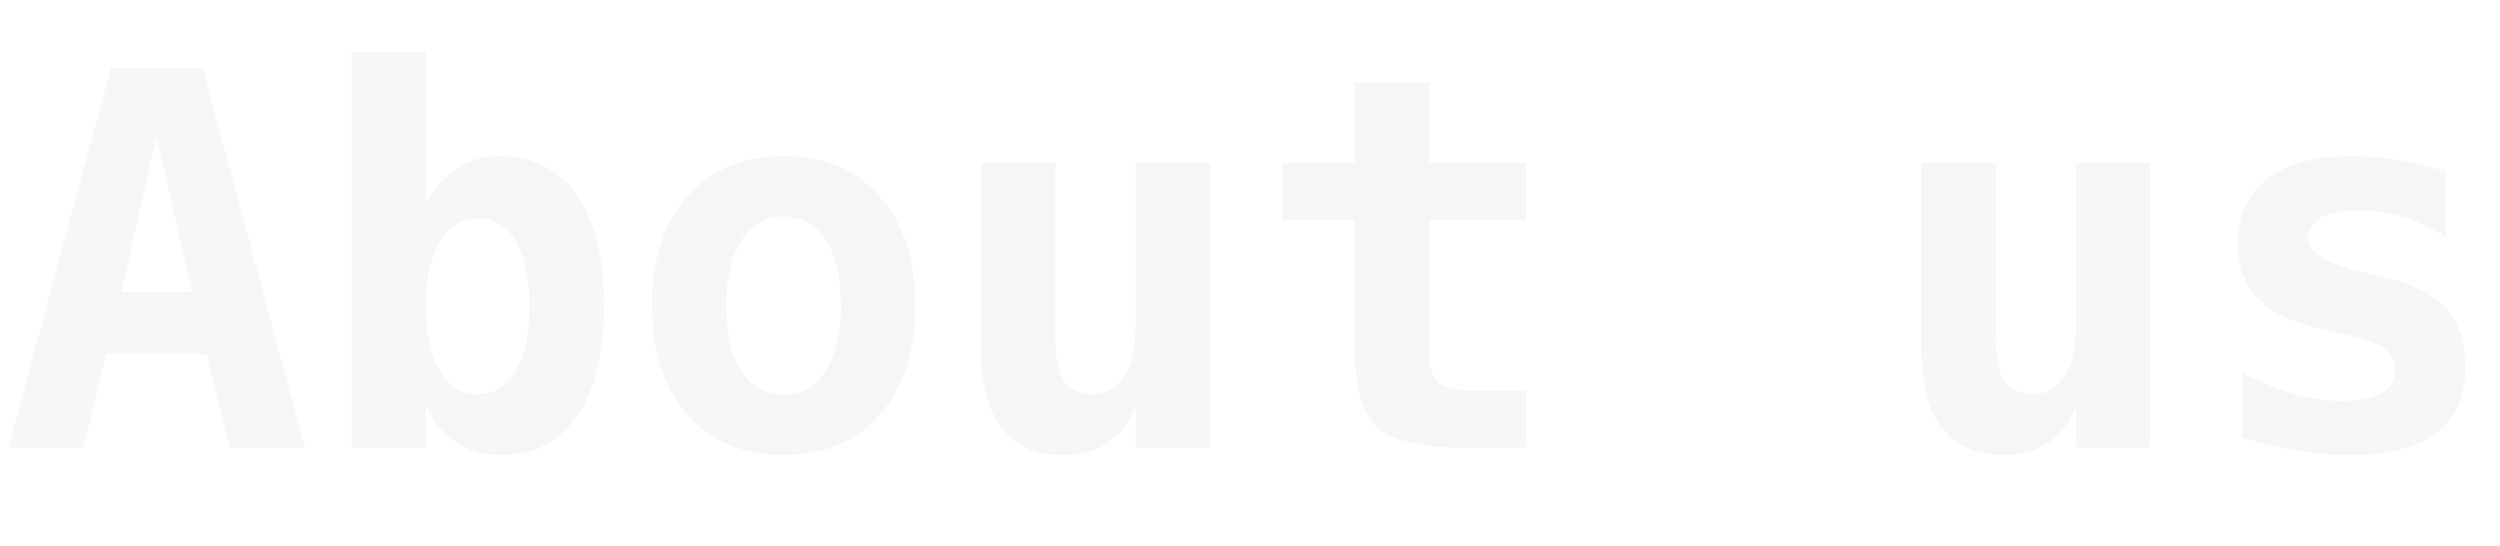
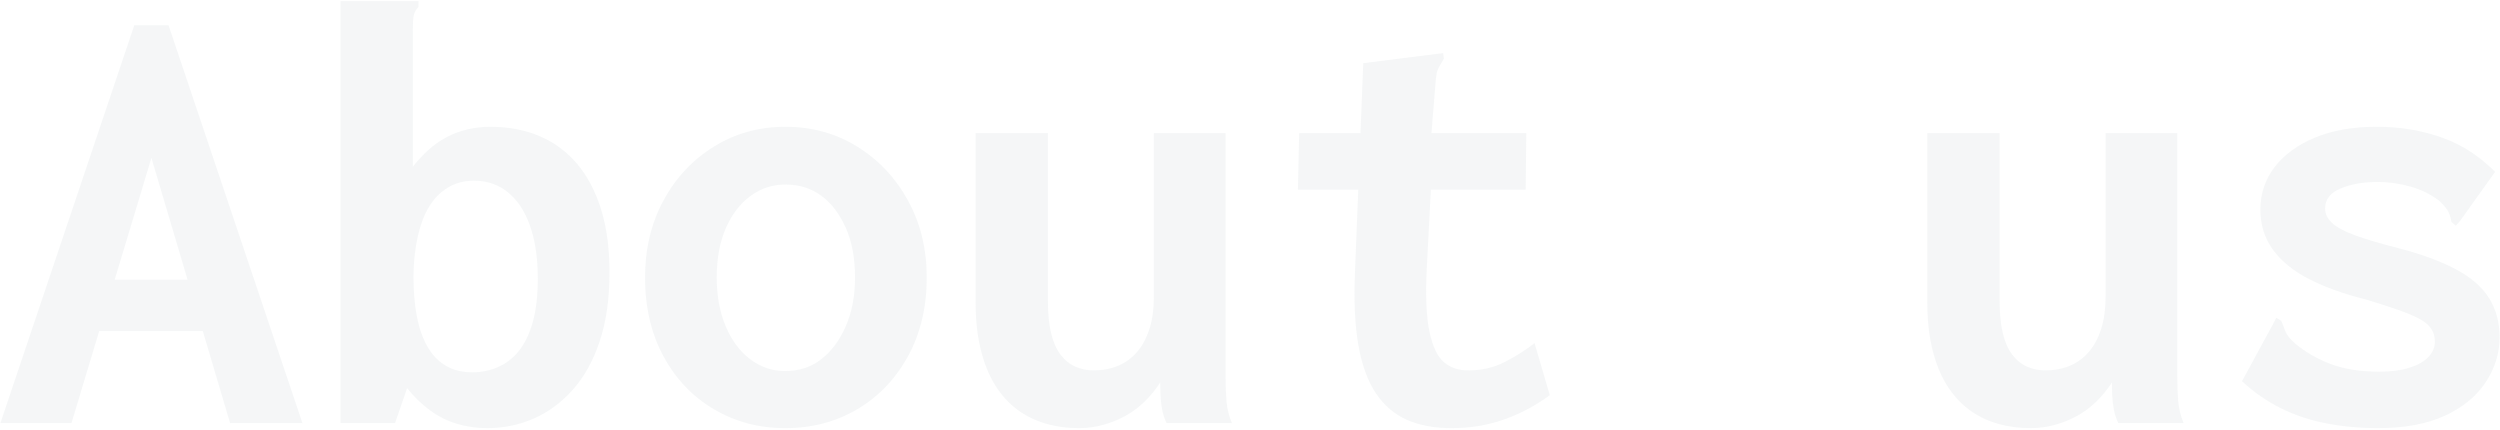
- <svg xmlns="http://www.w3.org/2000/svg" width="994" height="217" viewBox="0 0 994 217">
-   <text id="About_us" data-name="About us" transform="translate(0 178)" fill="#d4dbde" font-size="207" font-family="Inconsolata" font-weight="700" opacity="0.236">
-     <tspan x="0" y="0">About us</tspan>
-   </text>
+ <svg xmlns="http://www.w3.org/2000/svg" version="1.1" id="レイヤー_1" x="0px" y="0px" width="792px" height="136px" viewBox="0 0 792 136" style="enable-background:new 0 0 792 136;" xml:space="preserve">
+   <style type="text/css">
+ 	.st0{opacity:0.24;}
+ 	.st1{fill:#D4DBDE;}
+ </style>
+   <g class="st0">
+     <path class="st1" d="M47.968,50.01l-25.326,84.018H0.13L42.542,8.002h10.854l42.411,126.027H72.892L47.968,50.01z M71.485,104.884   H22.441l3.216-16.281h42.009L71.485,104.884z" />
+     <path class="st1" d="M144.649,134.23c-3.084-0.936-5.93-2.377-8.542-4.322c-2.613-1.941-4.994-4.252-7.136-6.935l-3.819,11.055   h-17.286V0.364h22.713h2.01v1.831c-0.804,0.813-1.307,1.696-1.508,2.645c-0.201,0.948-0.301,2.575-0.301,4.877v43.108   c1.473-1.875,3.081-3.618,4.824-5.226c1.74-1.608,3.684-2.98,5.829-4.12c2.142-1.137,4.388-1.976,6.734-2.513   c2.343-0.534,4.723-0.804,7.135-0.804c5.76,0,10.955,0.98,15.578,2.937s8.574,4.859,11.859,8.706   c3.282,3.847,5.829,8.64,7.638,14.378c1.809,5.741,2.713,12.458,2.713,20.153c0,8.348-1.04,15.621-3.116,21.814   c-2.079,6.197-4.924,11.316-8.542,15.358c-3.618,4.045-7.738,7.076-12.361,9.098c-4.623,2.02-9.547,3.031-14.773,3.031   C150.946,135.636,147.73,135.165,144.649,134.23z M157.714,116.312c2.544-1.093,4.755-2.795,6.633-5.106   c1.875-2.312,3.348-5.364,4.422-9.155c1.071-3.788,1.608-8.382,1.608-13.778c0-4.88-0.471-9.249-1.407-13.103   c-0.939-3.854-2.28-7.098-4.02-9.733c-1.743-2.632-3.854-4.658-6.332-6.071c-2.481-1.413-5.326-2.12-8.542-2.12   c-3.888,0-7.271,1.19-10.15,3.565c-2.883,2.377-5.06,5.813-6.533,10.311c-1.476,4.498-2.28,9.893-2.412,16.187   c0,4.883,0.367,9.221,1.105,13.008c0.735,3.791,1.875,7.003,3.417,9.635c1.539,2.632,3.483,4.623,5.829,5.974   c2.343,1.351,5.126,2.022,8.342,2.022C152.488,117.948,155.167,117.405,157.714,116.312z" />
+     <path class="st1" d="M248.767,135.636c-8.31,0-15.848-1.998-22.612-5.992c-6.768-3.995-12.095-9.591-15.979-16.796   c-3.888-7.202-5.829-15.518-5.829-24.949c0-9.036,1.941-17.154,5.829-24.359c3.885-7.205,9.211-12.901,15.979-17.091   c6.765-4.189,14.302-6.288,22.612-6.288c8.442,0,16.045,2.098,22.813,6.288c6.765,4.19,12.126,9.887,16.08,17.091   c3.951,7.205,5.93,15.323,5.93,24.359c0,9.431-1.979,17.748-5.93,24.949c-3.954,7.205-9.315,12.801-16.08,16.796   C264.812,133.639,257.209,135.636,248.767,135.636z M248.767,117.547c4.422,0,8.241-1.259,11.457-3.778   c3.216-2.519,5.794-6.005,7.739-10.461c1.941-4.457,2.915-9.591,2.915-15.405c0-6.067-0.974-11.3-2.915-15.69   c-1.944-4.391-4.522-7.783-7.739-10.172c-3.216-2.39-7.035-3.587-11.457-3.587c-4.02,0-7.672,1.197-10.954,3.587   c-3.285,2.39-5.898,5.782-7.839,10.172c-1.944,4.391-2.915,9.623-2.915,15.69c0,5.813,0.936,10.948,2.814,15.405   c1.875,4.457,4.454,7.943,7.739,10.461C240.894,116.287,244.612,117.547,248.767,117.547z" />
+     <path class="st1" d="M341.83,135.636c-3.753,0-7.305-0.49-10.653-1.47c-3.351-0.98-6.366-2.481-9.045-4.507   c-2.682-2.022-4.994-4.604-6.935-7.738c-1.944-3.134-3.452-6.891-4.522-11.269c-1.074-4.375-1.608-9.372-1.608-14.99V42.172h22.914   v53.167c0,4.026,0.333,7.434,1.005,10.226c0.669,2.792,1.674,5.062,3.015,6.815c1.338,1.752,2.914,3.018,4.723,3.797   c1.809,0.779,3.719,1.168,5.729,1.168c2.814,0,5.393-0.487,7.739-1.46c2.343-0.974,4.353-2.434,6.03-4.381   c1.674-1.947,2.98-4.381,3.919-7.302c0.936-2.92,1.407-6.394,1.407-10.42v-51.61h22.713v77.237c0,2.899,0.101,5.499,0.302,7.805   c0.201,2.305,0.769,4.579,1.708,6.815h-20.703c-0.672-1.429-1.14-2.858-1.407-4.287c-0.27-1.429-0.437-2.896-0.502-4.396   c-0.069-1.501-0.101-2.893-0.101-4.18c-1.476,2.28-3.15,4.321-5.025,6.13c-1.878,1.809-3.919,3.316-6.13,4.522   s-4.557,2.145-7.035,2.814C346.887,135.301,344.374,135.636,341.83,135.636z" />
+     <path class="st1" d="M411.577,42.172h71.958l-0.201,17.889h-72.159L411.577,42.172z M445.848,133.068   c-3.954-1.712-7.236-4.479-9.85-8.301c-2.612-3.822-4.491-8.894-5.628-15.219c-1.14-6.325-1.508-14.165-1.105-23.523l2.613-66.016   l23.517-2.965l1.81-0.198l0.2,1.774c-0.536,0.92-1.073,1.84-1.607,2.758c-0.537,0.92-0.873,2.497-1.005,4.729l-2.211,27.195   l1.005,1.379l-1.608,30.74c-0.401,8.542-0.101,15.144,0.904,19.808c1.006,4.664,2.544,7.848,4.623,9.557   c2.076,1.708,4.589,2.56,7.538,2.56c4.287,0,8.141-0.87,11.558-2.613c3.417-1.74,6.598-3.75,9.547-6.03l4.824,16.482   c-4.557,3.351-9.415,5.93-14.572,7.739c-5.16,1.809-10.688,2.713-16.583,2.713C454.457,135.636,449.798,134.779,445.848,133.068z" />
+     <path class="st1" d="M643.331,135.636c-3.753,0-7.306-0.49-10.653-1.47c-3.351-0.98-6.366-2.481-9.045-4.507   c-2.683-2.022-4.994-4.604-6.935-7.738c-1.944-3.134-3.451-6.891-4.522-11.269c-1.074-4.375-1.608-9.372-1.608-14.99V42.172h22.914   v53.167c0,4.026,0.333,7.434,1.005,10.226c0.669,2.792,1.675,5.062,3.016,6.815c1.338,1.752,2.914,3.018,4.724,3.797   c1.809,0.779,3.718,1.168,5.729,1.168c2.813,0,5.393-0.487,7.738-1.46c2.343-0.974,4.353-2.434,6.03-4.381   c1.674-1.947,2.98-4.381,3.919-7.302c0.937-2.92,1.407-6.394,1.407-10.42v-51.61h22.713v77.237c0,2.899,0.101,5.499,0.302,7.805   c0.201,2.305,0.77,4.579,1.708,6.815h-20.703c-0.672-1.429-1.14-2.858-1.406-4.287c-0.271-1.429-0.437-2.896-0.503-4.396   c-0.069-1.501-0.101-2.893-0.101-4.18c-1.476,2.28-3.149,4.321-5.024,6.13c-1.879,1.809-3.92,3.316-6.131,4.522   s-4.557,2.145-7.035,2.814C648.386,135.301,645.875,135.636,643.331,135.636z" />
+     <path class="st1" d="M736.997,134.129c-5.227-1.005-10.051-2.613-14.473-4.824s-8.511-5.056-12.261-8.542l10.05-18.492l0.805-1.608   l1.607,1.005c0.402,0.939,0.804,1.979,1.206,3.115c0.402,1.14,1.407,2.447,3.015,3.919c3.349,2.814,7.167,5.025,11.457,6.633   c4.287,1.608,9.378,2.412,15.276,2.412c3.75,0,6.935-0.405,9.548-1.219c2.612-0.811,4.623-1.935,6.029-3.373   c1.407-1.435,2.111-3.09,2.111-4.965c0-1.567-0.402-2.939-1.206-4.117c-0.805-1.175-2.079-2.221-3.819-3.138   c-1.743-0.914-4.021-1.862-6.834-2.842c-2.814-0.98-6.165-2.057-10.05-3.235c-6.834-1.696-12.764-3.819-17.789-6.369   c-5.024-2.55-8.878-5.653-11.558-9.312c-2.682-3.659-4.02-7.908-4.02-12.745c0-5.097,1.508-9.607,4.522-13.527   c3.015-3.919,7.268-7.025,12.764-9.312c5.493-2.287,11.991-3.433,19.497-3.433c3.885,0,7.568,0.302,11.055,0.905   c3.483,0.603,6.8,1.476,9.949,2.613c3.147,1.14,6.097,2.613,8.845,4.422c2.744,1.809,5.326,3.92,7.738,6.332l-11.055,15.477   L778,71.517l-1.407-1.206c-0.135-1.071-0.437-2.111-0.904-3.116c-0.472-1.005-1.508-2.242-3.115-3.718   c-2.683-2.01-5.729-3.483-9.146-4.422c-3.417-0.936-6.803-1.407-10.151-1.407c-4.557,0-8.477,0.685-11.758,2.051   c-3.285,1.369-4.925,3.483-4.925,6.341c0,1.699,0.735,3.235,2.211,4.607c1.473,1.373,3.92,2.679,7.337,3.919   c3.417,1.244,7.939,2.582,13.567,4.02c7.503,1.959,13.633,4.215,18.392,6.765c4.755,2.55,8.24,5.587,10.452,9.118   c2.211,3.53,3.316,7.644,3.316,12.349c0,5.097-1.477,9.868-4.423,14.312c-2.948,4.444-7.271,7.974-12.964,10.587   c-5.697,2.61-12.764,3.919-21.206,3.919C747.649,135.636,742.222,135.134,736.997,134.129z" />
+   </g>
</svg>
